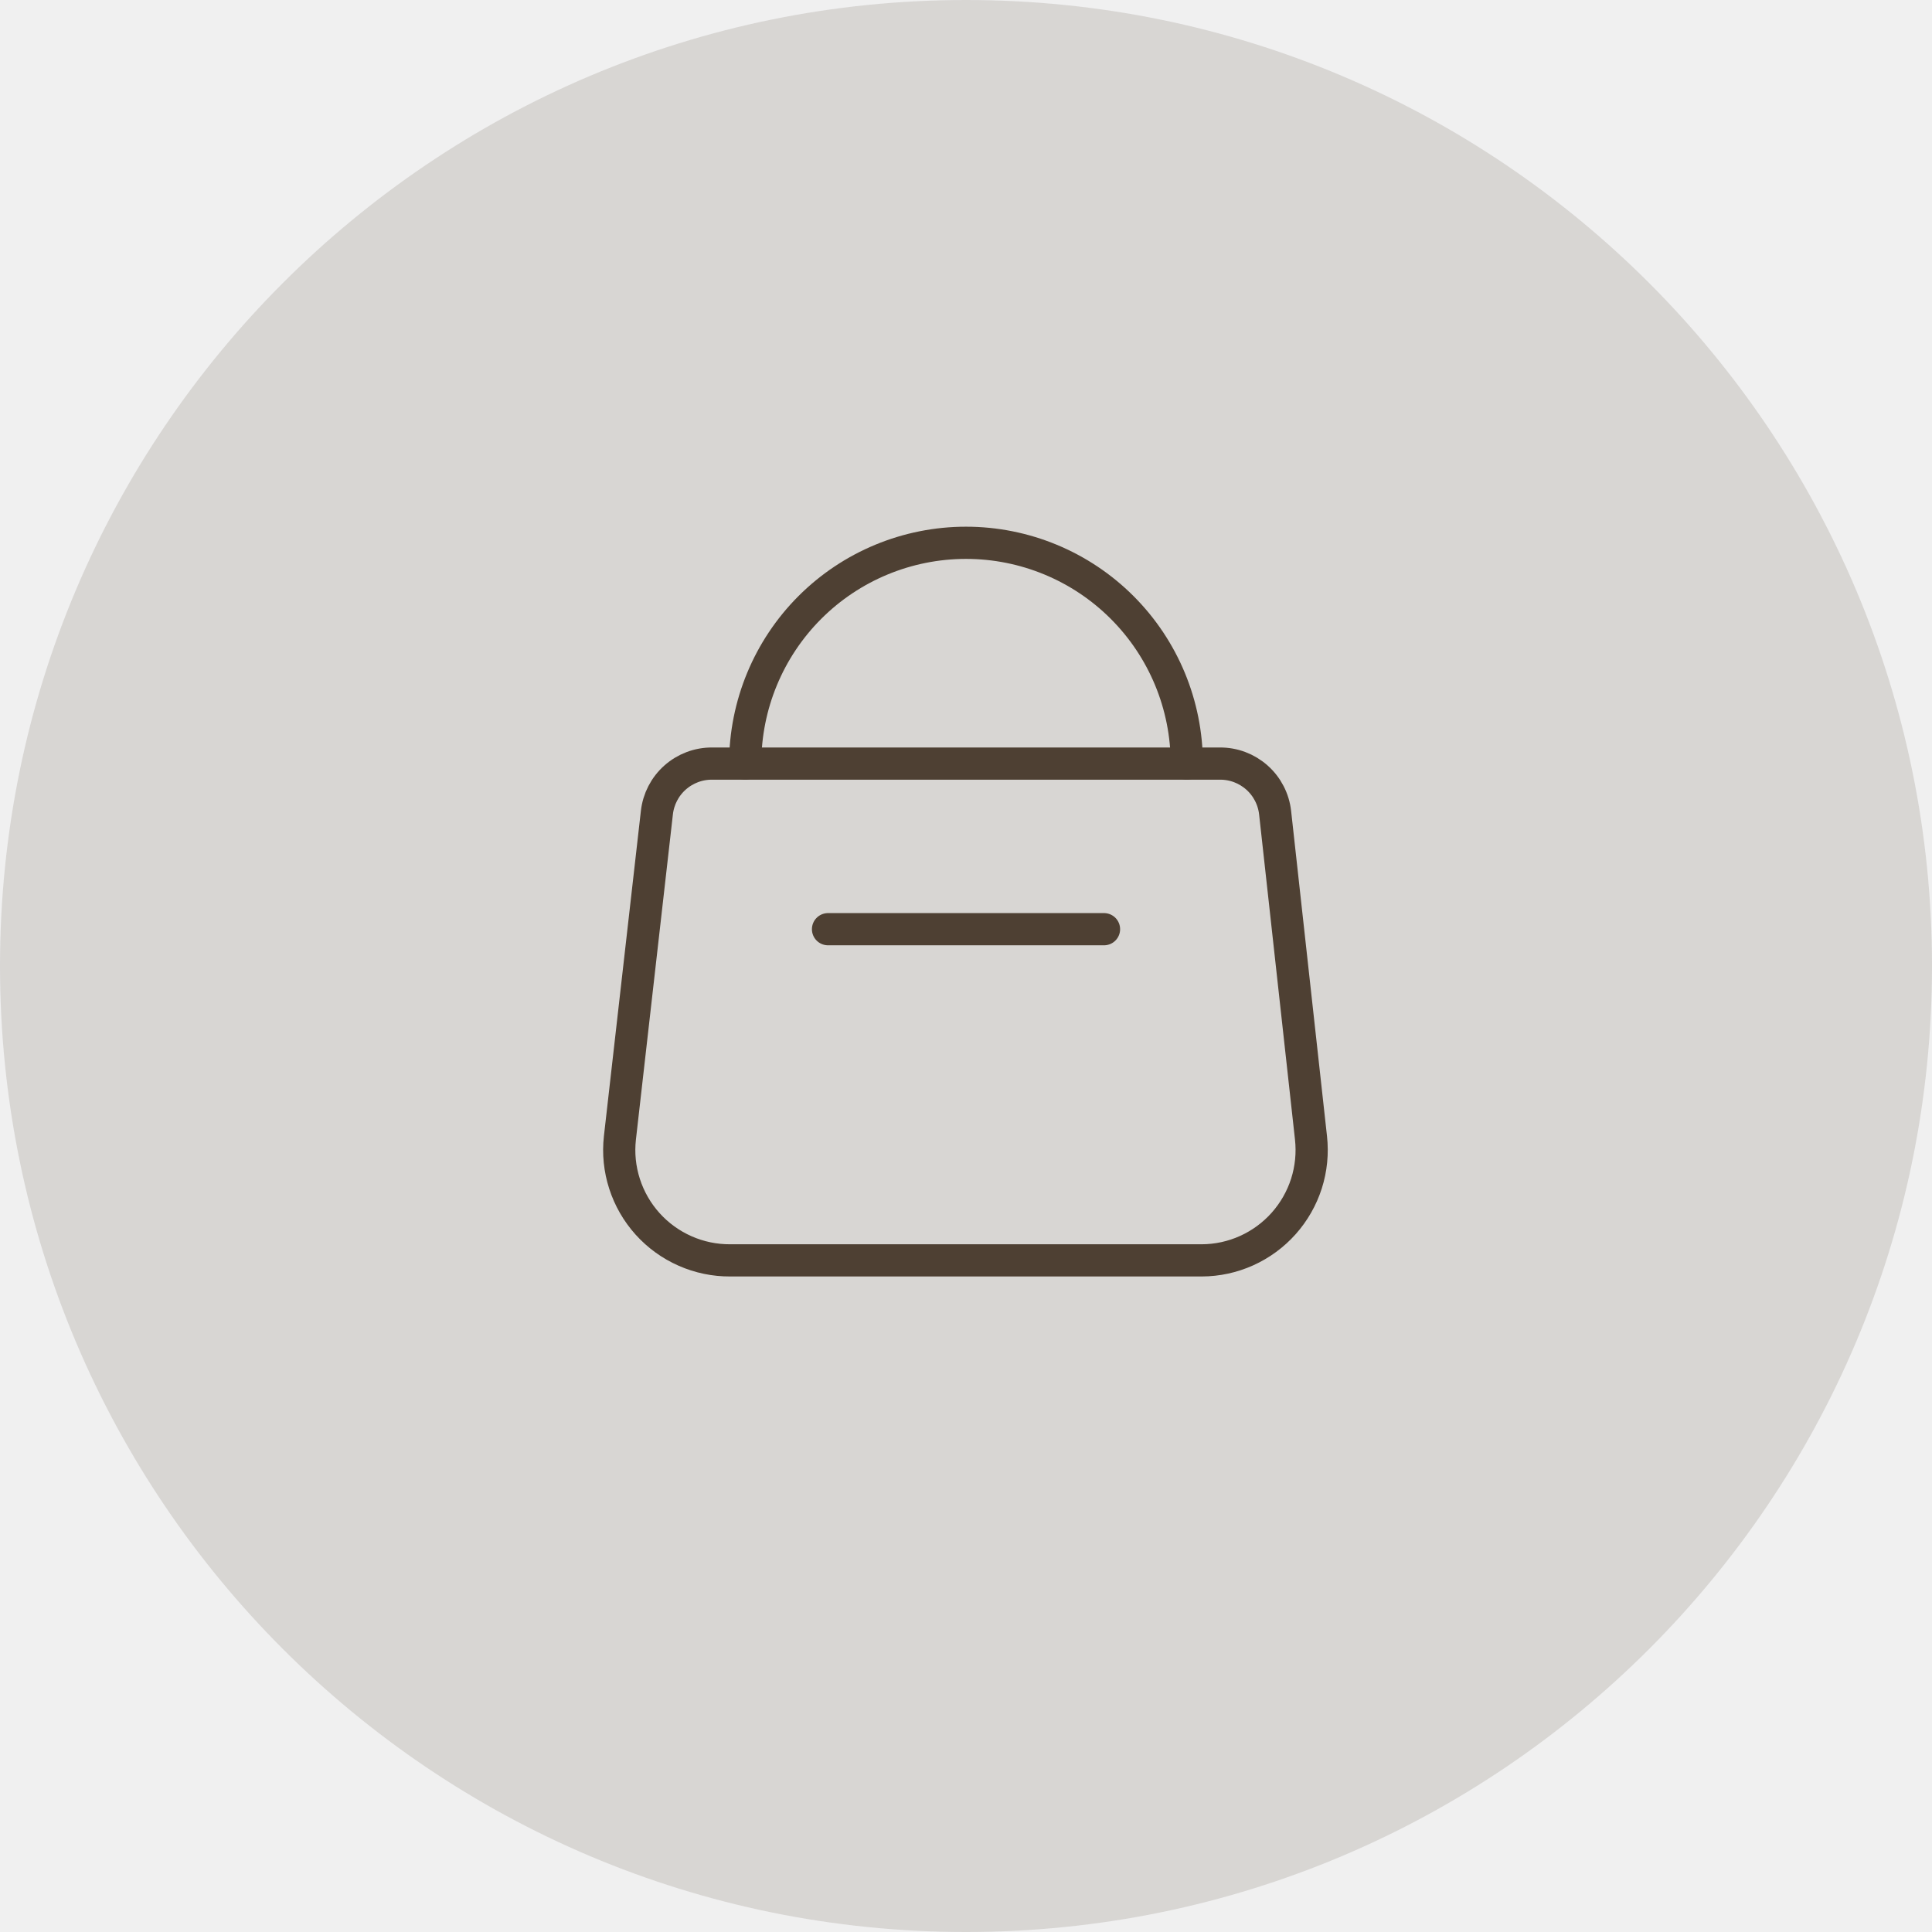
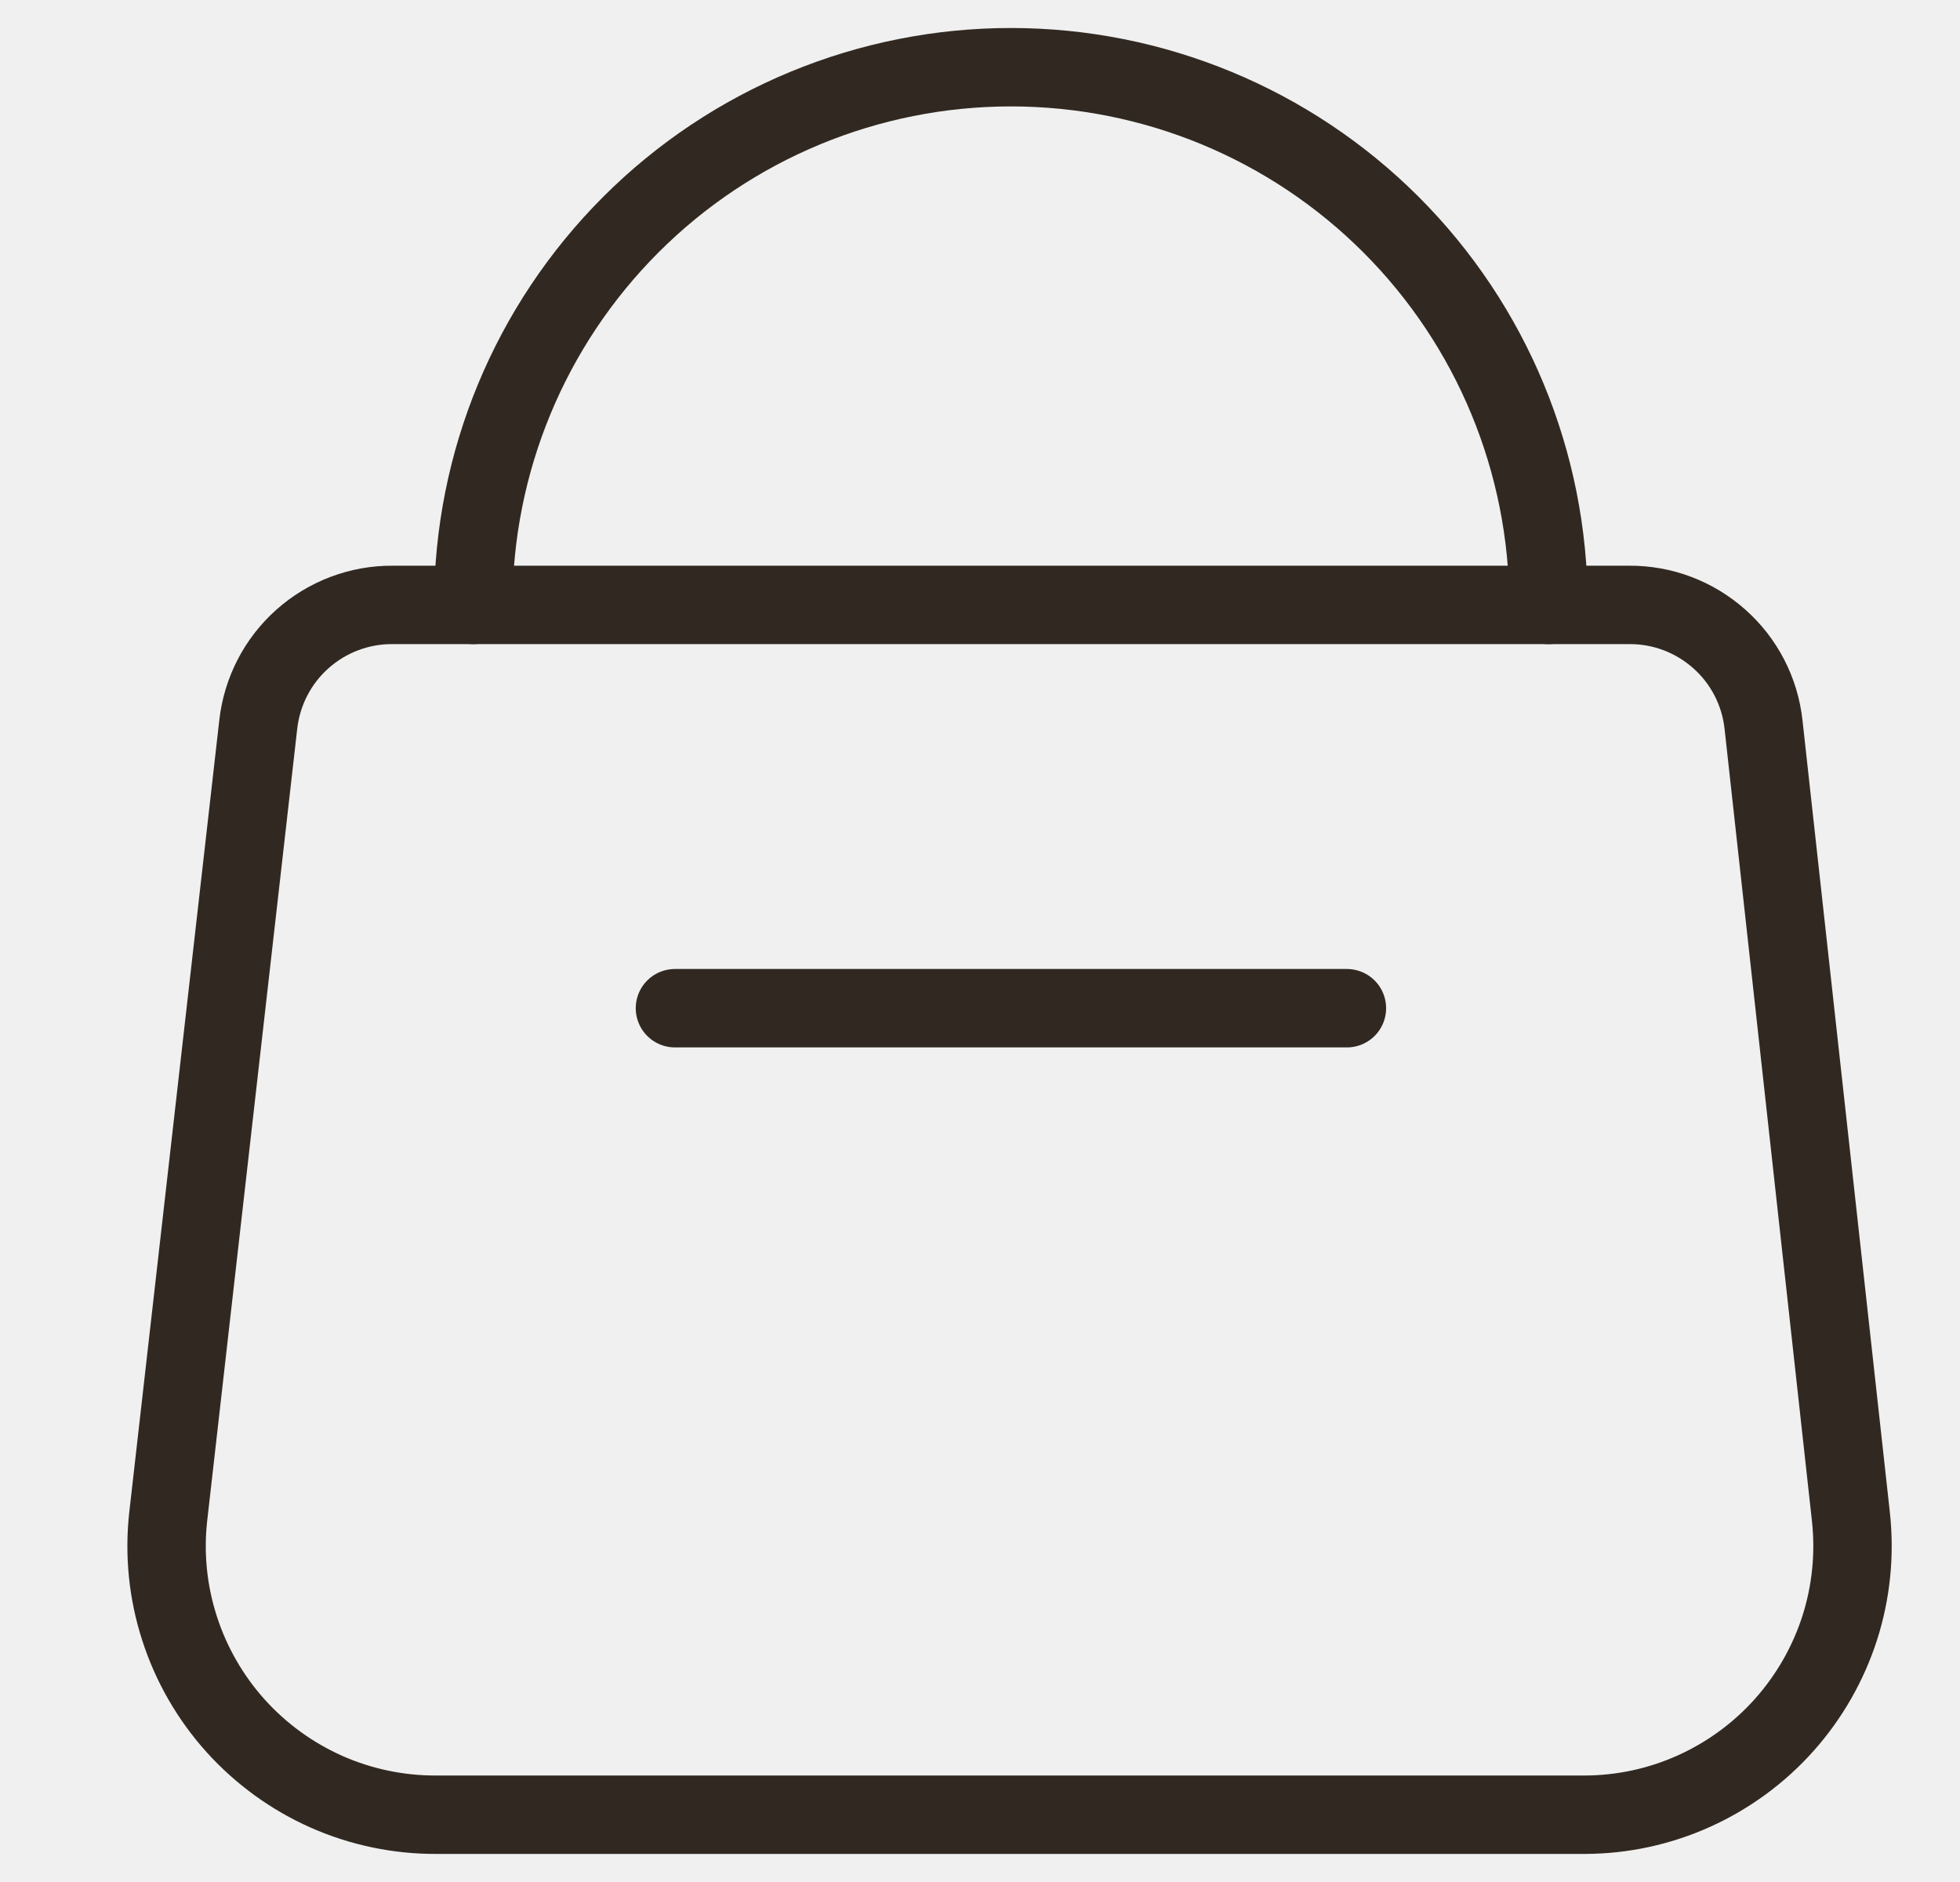
- <svg xmlns="http://www.w3.org/2000/svg" width="60" height="60" viewBox="0 0 60 60" fill="none">
-   <rect opacity="0.3" width="60" height="60" rx="30" fill="#4E4033" fill-opacity="0.5" />
-   <g clip-path="url(#clip0_1946_1021)">
-     <path d="M37.32 39.142H22.68C22.196 39.145 21.717 39.046 21.275 38.85C20.832 38.655 20.436 38.368 20.112 38.009C19.788 37.649 19.544 37.225 19.396 36.765C19.247 36.304 19.198 35.818 19.252 35.337L20.4 25.24C20.447 24.818 20.648 24.429 20.964 24.148C21.281 23.866 21.691 23.711 22.114 23.714H37.886C38.31 23.711 38.719 23.866 39.036 24.148C39.352 24.429 39.553 24.818 39.6 25.24L40.714 35.337C40.767 35.815 40.719 36.299 40.573 36.757C40.426 37.215 40.185 37.637 39.865 37.996C39.545 38.355 39.153 38.642 38.715 38.84C38.276 39.038 37.801 39.141 37.32 39.142Z" stroke="#4E4033" stroke-linecap="round" stroke-linejoin="round" />
-     <path d="M23.143 23.714C23.143 21.895 23.866 20.151 25.151 18.865C26.437 17.579 28.182 16.857 30 16.857C31.819 16.857 33.563 17.579 34.849 18.865C36.135 20.151 36.857 21.895 36.857 23.714M25.715 28.857H34.286" stroke="#4E4033" stroke-linecap="round" stroke-linejoin="round" />
+ <svg xmlns="http://www.w3.org/2000/svg" width="25" height="24" viewBox="0 0 25 24" fill="none">
+   <g clip-path="url(#clip0_1946_1023)">
+     <path d="M20.214 23.142H5.574C5.09 23.145 4.611 23.046 4.169 22.851C3.726 22.655 3.33 22.368 3.006 22.009C2.682 21.649 2.438 21.225 2.29 20.765C2.141 20.304 2.092 19.818 2.146 19.337L3.294 9.24C3.341 8.818 3.542 8.429 3.858 8.148C4.175 7.866 4.585 7.711 5.008 7.714H20.78C21.204 7.711 21.613 7.866 21.93 8.148C22.247 8.429 22.448 8.818 22.494 9.24L23.608 19.337C23.661 19.815 23.613 20.299 23.467 20.757C23.32 21.215 23.079 21.637 22.759 21.996C22.439 22.355 22.047 22.642 21.609 22.84C21.17 23.038 20.695 23.141 20.214 23.142Z" stroke="#312921" stroke-linecap="round" stroke-linejoin="round" />
+     <path d="M6.037 7.714C6.037 5.895 6.76 4.151 8.046 2.865C9.331 1.579 11.076 0.857 12.894 0.857C14.713 0.857 16.457 1.579 17.743 2.865C19.029 4.151 19.751 5.895 19.751 7.714M8.609 12.857H17.18" stroke="#312921" stroke-linecap="round" stroke-linejoin="round" />
  </g>
  <defs>
-     <clipPath id="clip0_1946_1021">
-       <rect width="24" height="24" fill="white" transform="translate(18 16)" />
+     <clipPath id="clip0_1946_1023">
+       <rect width="24" height="24" fill="white" transform="translate(0.894043)" />
    </clipPath>
  </defs>
</svg>
